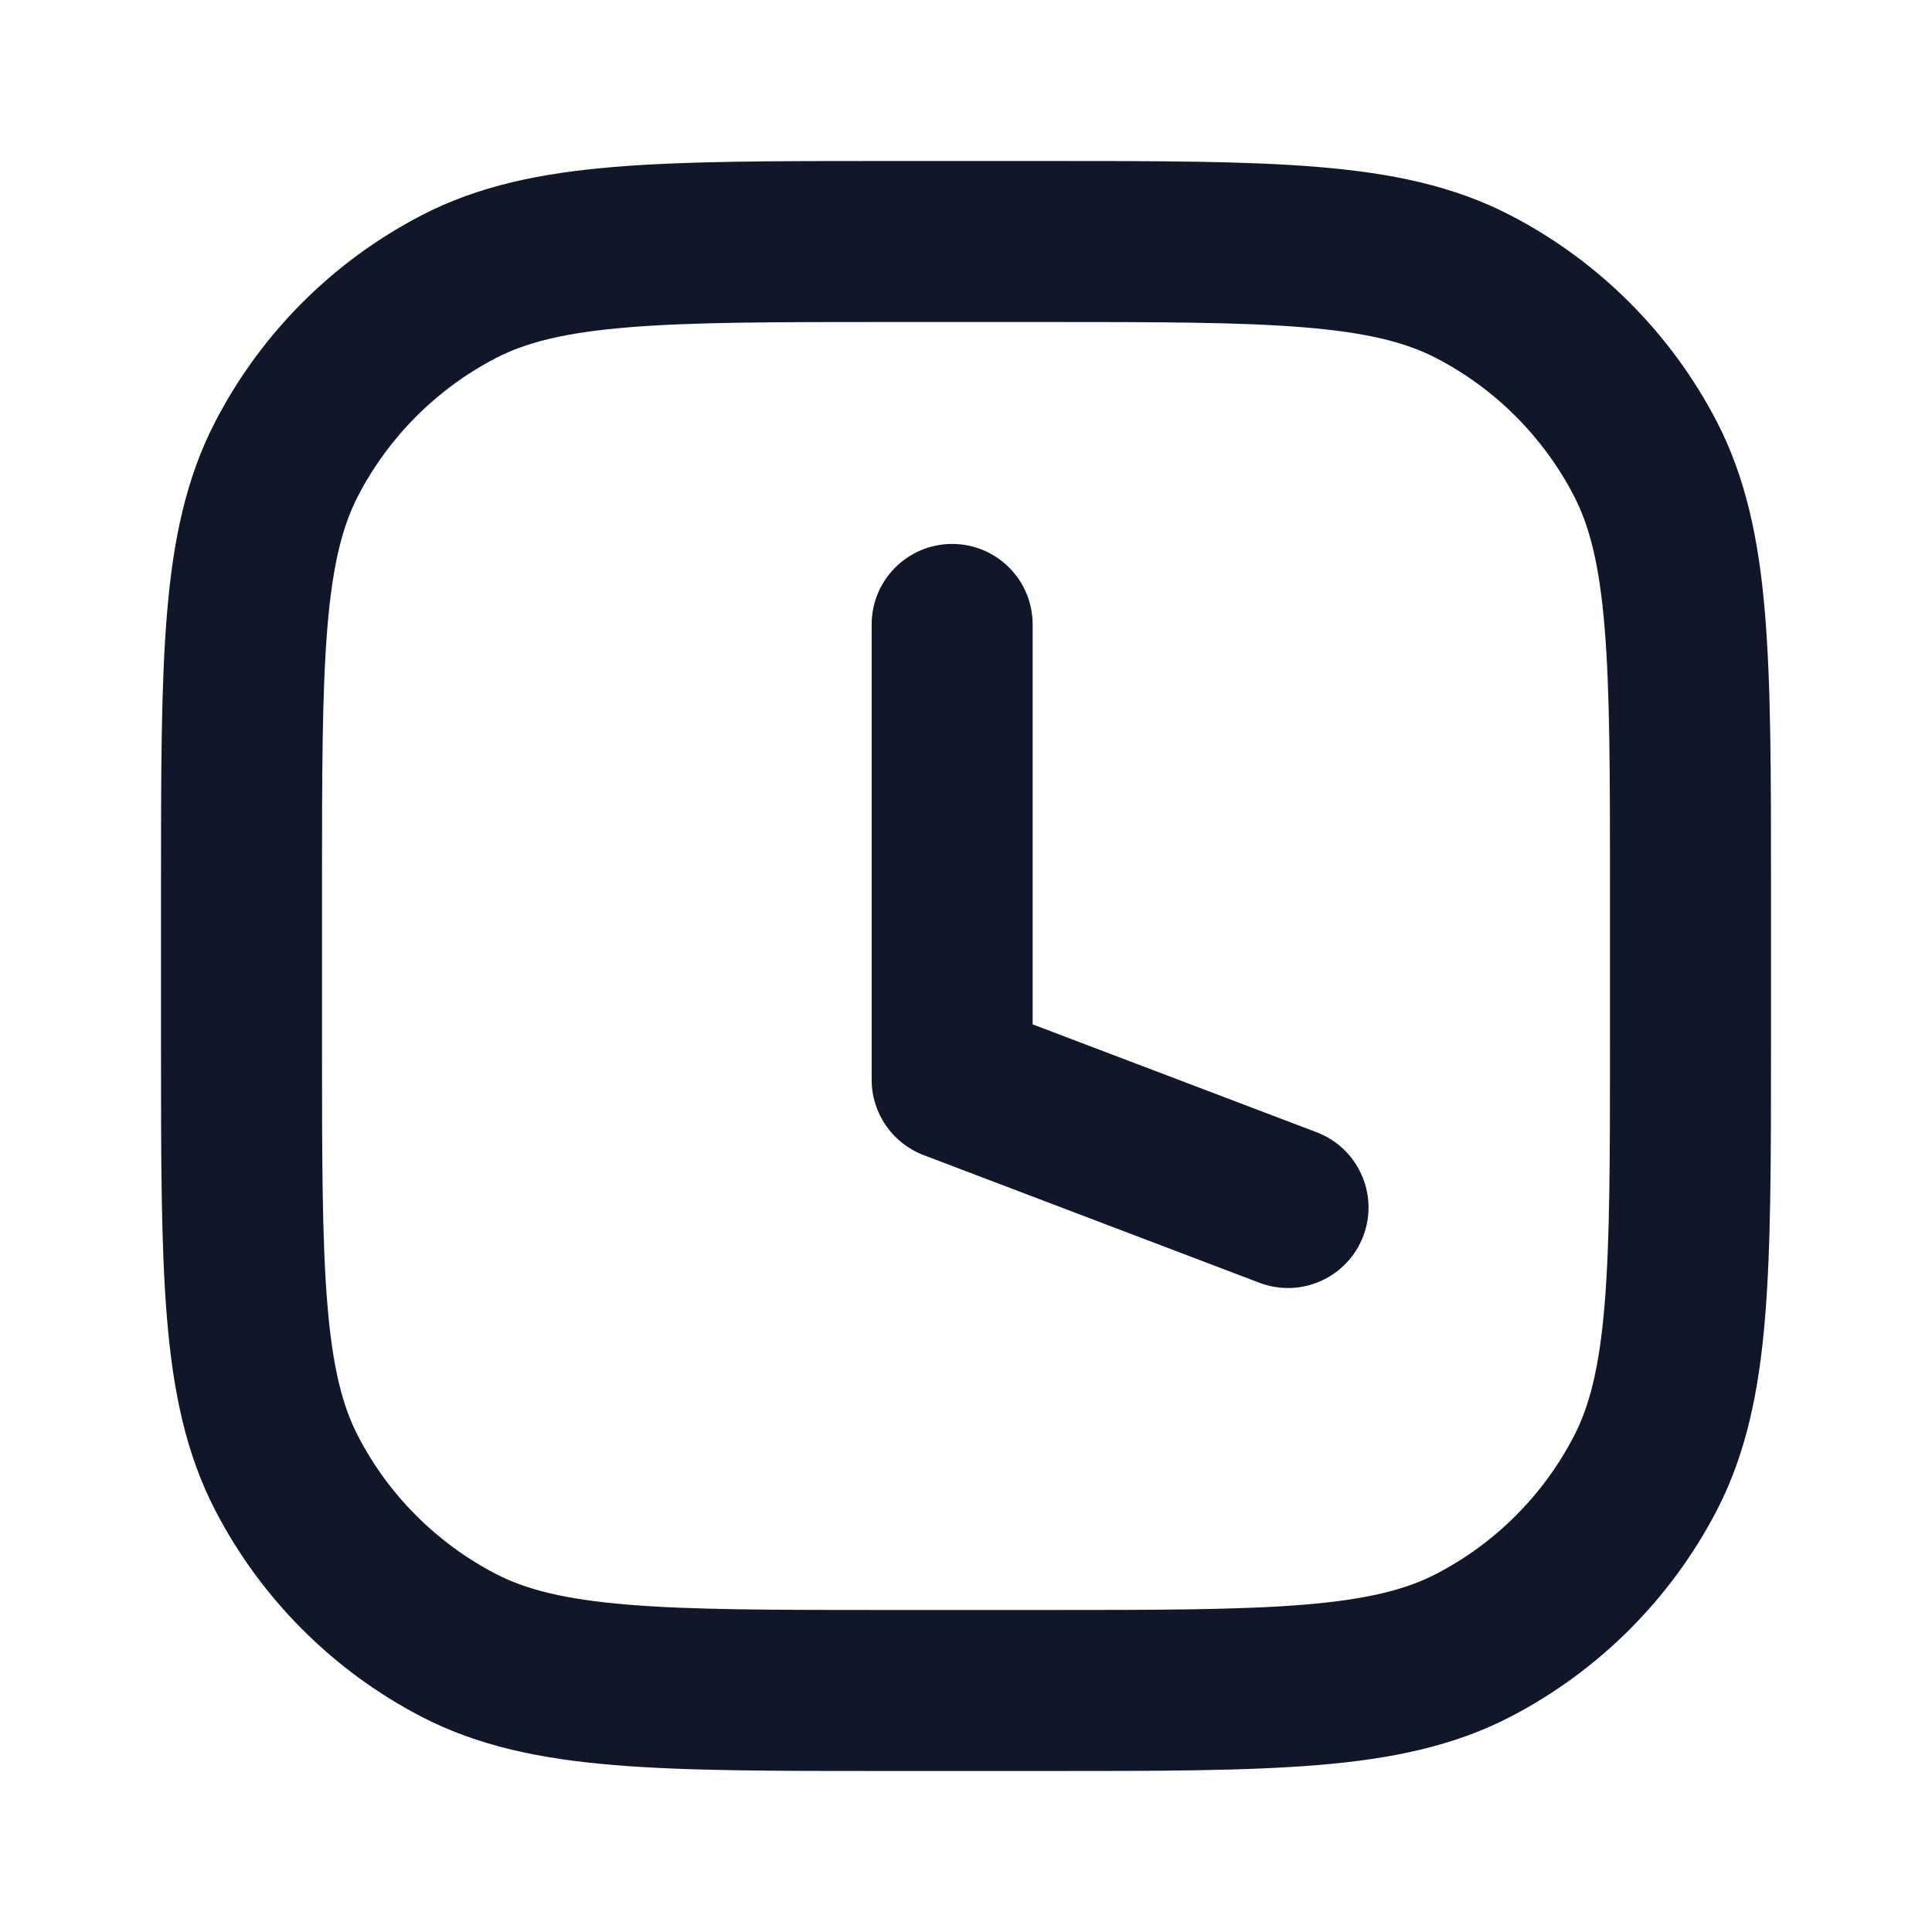
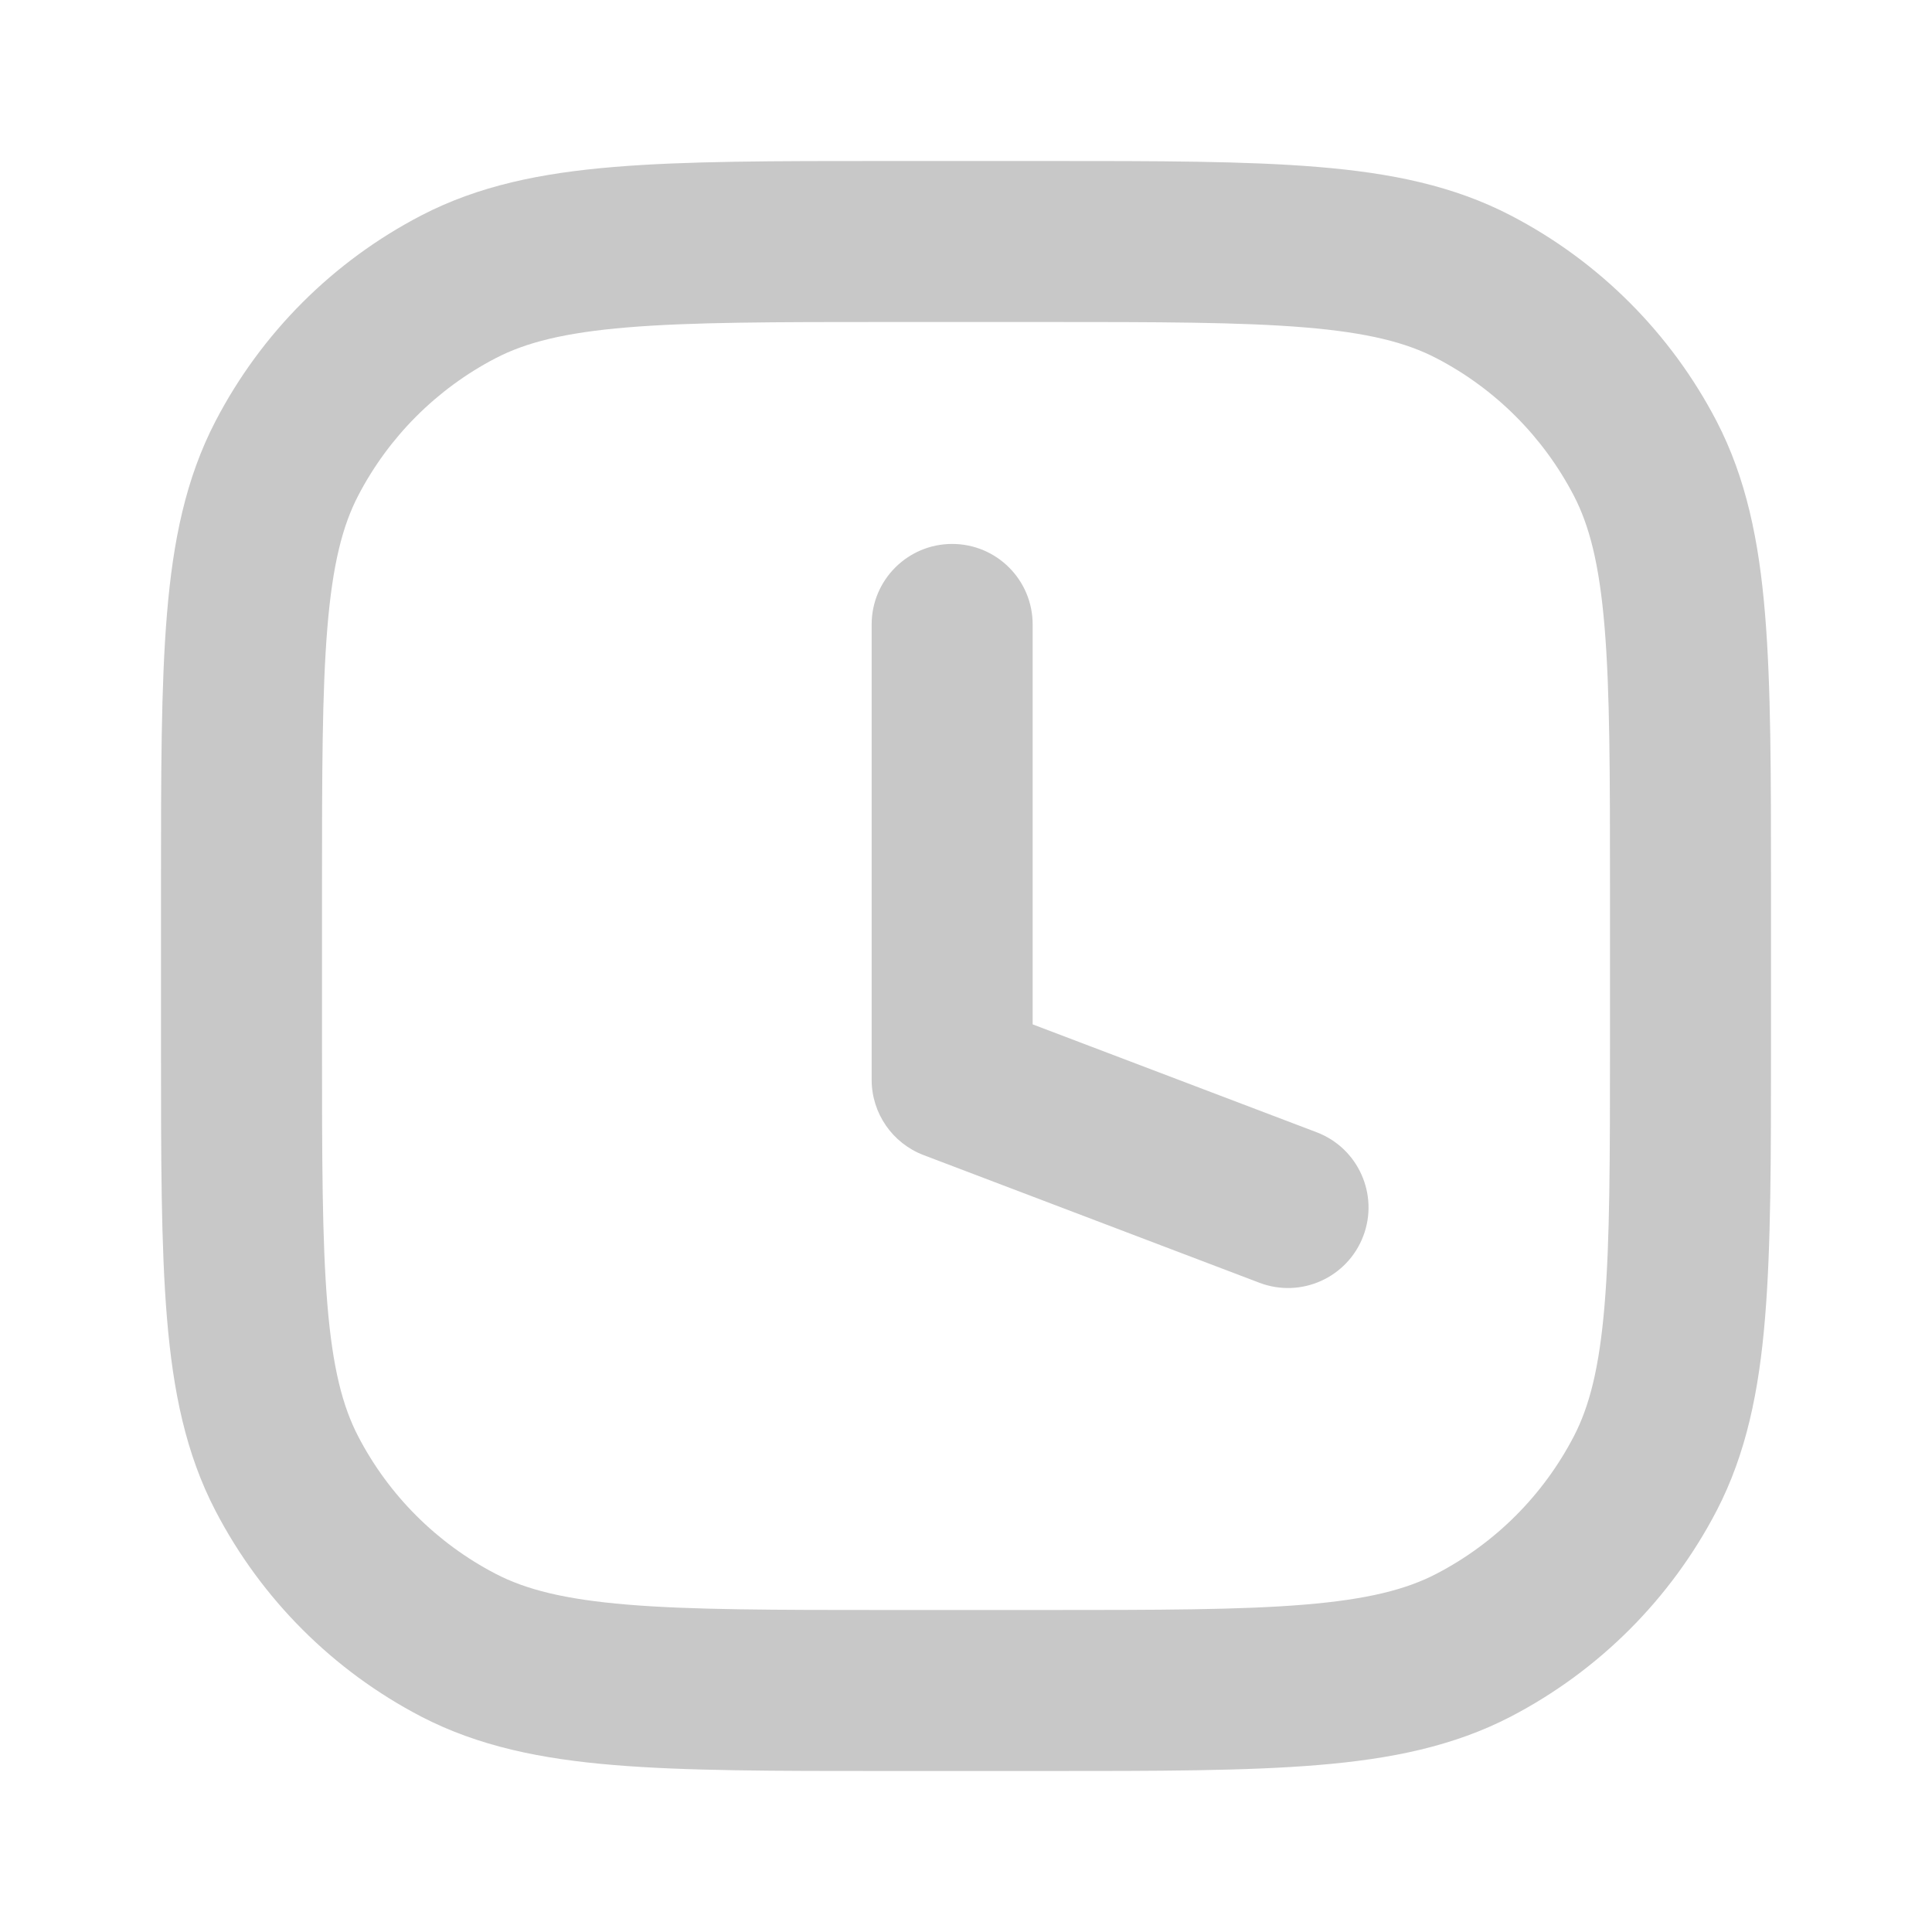
<svg xmlns="http://www.w3.org/2000/svg" width="800px" height="800px" viewBox="0 0 24 24" fill="none">
-   <path fill-rule="evenodd" clip-rule="evenodd" d="M11.005 2H12.995C14.38 2 15.483 2 16.372 2.074C17.282 2.149 18.058 2.308 18.766 2.676C19.862 3.245 20.755 4.138 21.325 5.234C21.692 5.943 21.851 6.718 21.926 7.628C22 8.517 22 9.62 22 11.005V12.995C22 14.38 22 15.483 21.926 16.372C21.851 17.282 21.692 18.058 21.325 18.766C20.755 19.862 19.862 20.755 18.766 21.325C18.058 21.692 17.282 21.851 16.372 21.926C15.483 22 14.38 22 12.995 22H11.005C9.62 22 8.517 22 7.628 21.926C6.718 21.851 5.943 21.692 5.234 21.325C4.138 20.755 3.245 19.862 2.676 18.766C2.308 18.058 2.149 17.282 2.074 16.372C2 15.483 2 14.38 2 12.995V11.005C2 9.619 2 8.517 2.074 7.628C2.149 6.718 2.308 5.943 2.676 5.234C3.245 4.138 4.138 3.245 5.234 2.676C5.943 2.308 6.718 2.149 7.628 2.074C8.517 2 9.619 2 11.005 2ZM7.794 4.067C7.01 4.132 6.531 4.255 6.156 4.45C5.426 4.83 4.83 5.426 4.45 6.156C4.255 6.531 4.132 7.01 4.067 7.794C4.001 8.59 4 9.609 4 11.05V12.95C4 14.39 4.001 15.41 4.067 16.206C4.132 16.991 4.255 17.469 4.45 17.844C4.83 18.575 5.426 19.17 6.156 19.55C6.531 19.745 7.01 19.868 7.794 19.933C8.59 19.999 9.609 20 11.05 20H12.95C14.39 20 15.41 19.999 16.206 19.933C16.991 19.868 17.469 19.745 17.844 19.55C18.575 19.17 19.17 18.575 19.55 17.844C19.745 17.469 19.868 16.991 19.933 16.206C19.999 15.41 20 14.39 20 12.95V11.05C20 9.609 19.999 8.59 19.933 7.794C19.868 7.01 19.745 6.531 19.55 6.156C19.17 5.426 18.575 4.83 17.844 4.45C17.469 4.255 16.991 4.132 16.206 4.067C15.41 4.001 14.39 4 12.95 4H11.05C9.609 4 8.59 4.001 7.794 4.067ZM11.828 6.757C12.381 6.757 12.828 7.205 12.828 7.757V12.725L16.355 14.065C16.872 14.261 17.131 14.839 16.935 15.355C16.738 15.872 16.161 16.131 15.645 15.935L11.473 14.349C11.085 14.201 10.828 13.829 10.828 13.414V7.757C10.828 7.205 11.276 6.757 11.828 6.757Z" fill="#0F1729" />
+   <path fill-rule="evenodd" clip-rule="evenodd" d="M11.005 2H12.995C14.38 2 15.483 2 16.372 2.074C17.282 2.149 18.058 2.308 18.766 2.676C19.862 3.245 20.755 4.138 21.325 5.234C21.692 5.943 21.851 6.718 21.926 7.628C22 8.517 22 9.62 22 11.005V12.995C22 14.38 22 15.483 21.926 16.372C21.851 17.282 21.692 18.058 21.325 18.766C20.755 19.862 19.862 20.755 18.766 21.325C18.058 21.692 17.282 21.851 16.372 21.926C15.483 22 14.38 22 12.995 22H11.005C9.62 22 8.517 22 7.628 21.926C6.718 21.851 5.943 21.692 5.234 21.325C4.138 20.755 3.245 19.862 2.676 18.766C2.308 18.058 2.149 17.282 2.074 16.372C2 15.483 2 14.38 2 12.995V11.005C2 9.619 2 8.517 2.074 7.628C2.149 6.718 2.308 5.943 2.676 5.234C3.245 4.138 4.138 3.245 5.234 2.676C5.943 2.308 6.718 2.149 7.628 2.074C8.517 2 9.619 2 11.005 2ZM7.794 4.067C7.01 4.132 6.531 4.255 6.156 4.45C5.426 4.83 4.83 5.426 4.45 6.156C4.255 6.531 4.132 7.01 4.067 7.794C4.001 8.59 4 9.609 4 11.05V12.95C4 14.39 4.001 15.41 4.067 16.206C4.132 16.991 4.255 17.469 4.45 17.844C4.83 18.575 5.426 19.17 6.156 19.55C6.531 19.745 7.01 19.868 7.794 19.933C8.59 19.999 9.609 20 11.05 20H12.95C14.39 20 15.41 19.999 16.206 19.933C16.991 19.868 17.469 19.745 17.844 19.55C18.575 19.17 19.17 18.575 19.55 17.844C19.745 17.469 19.868 16.991 19.933 16.206C19.999 15.41 20 14.39 20 12.95V11.05C20 9.609 19.999 8.59 19.933 7.794C19.868 7.01 19.745 6.531 19.55 6.156C19.17 5.426 18.575 4.83 17.844 4.45C17.469 4.255 16.991 4.132 16.206 4.067C15.41 4.001 14.39 4 12.95 4H11.05C9.609 4 8.59 4.001 7.794 4.067ZM11.828 6.757C12.381 6.757 12.828 7.205 12.828 7.757V12.725L16.355 14.065C16.872 14.261 17.131 14.839 16.935 15.355C16.738 15.872 16.161 16.131 15.645 15.935L11.473 14.349C11.085 14.201 10.828 13.829 10.828 13.414V7.757C10.828 7.205 11.276 6.757 11.828 6.757Z" fill="rgba(200, 200, 200, 1)" />
</svg>
